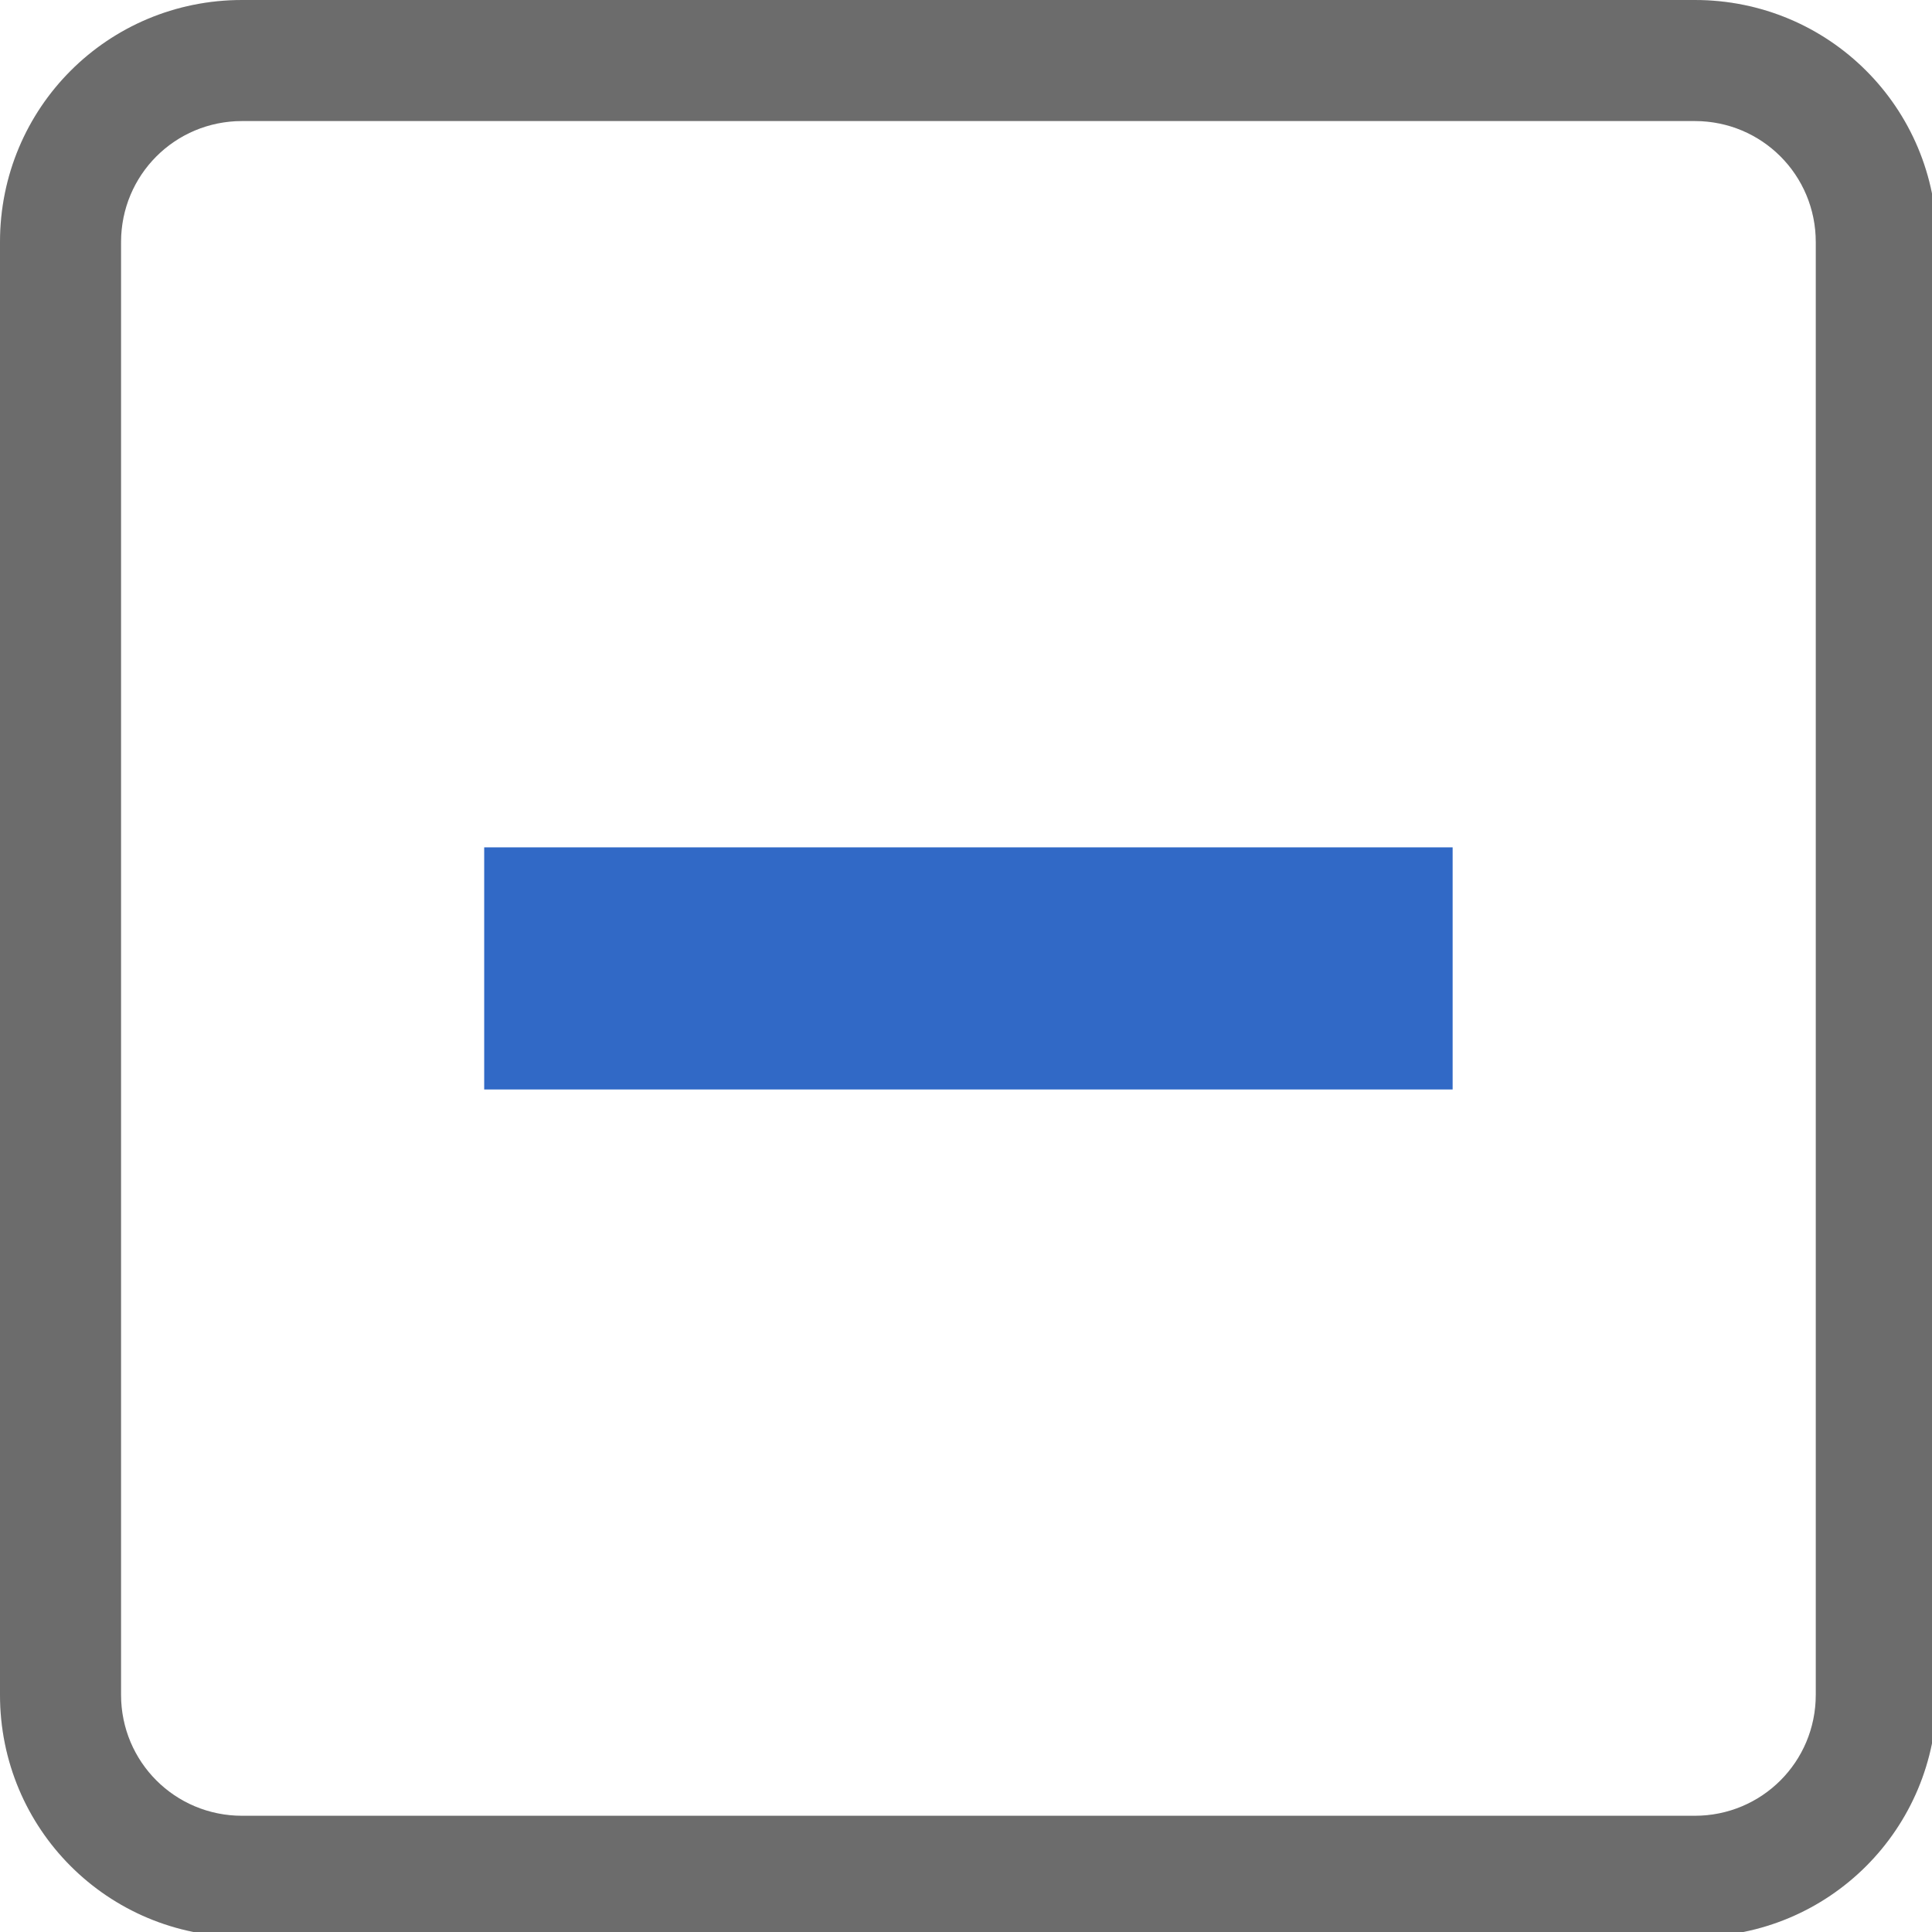
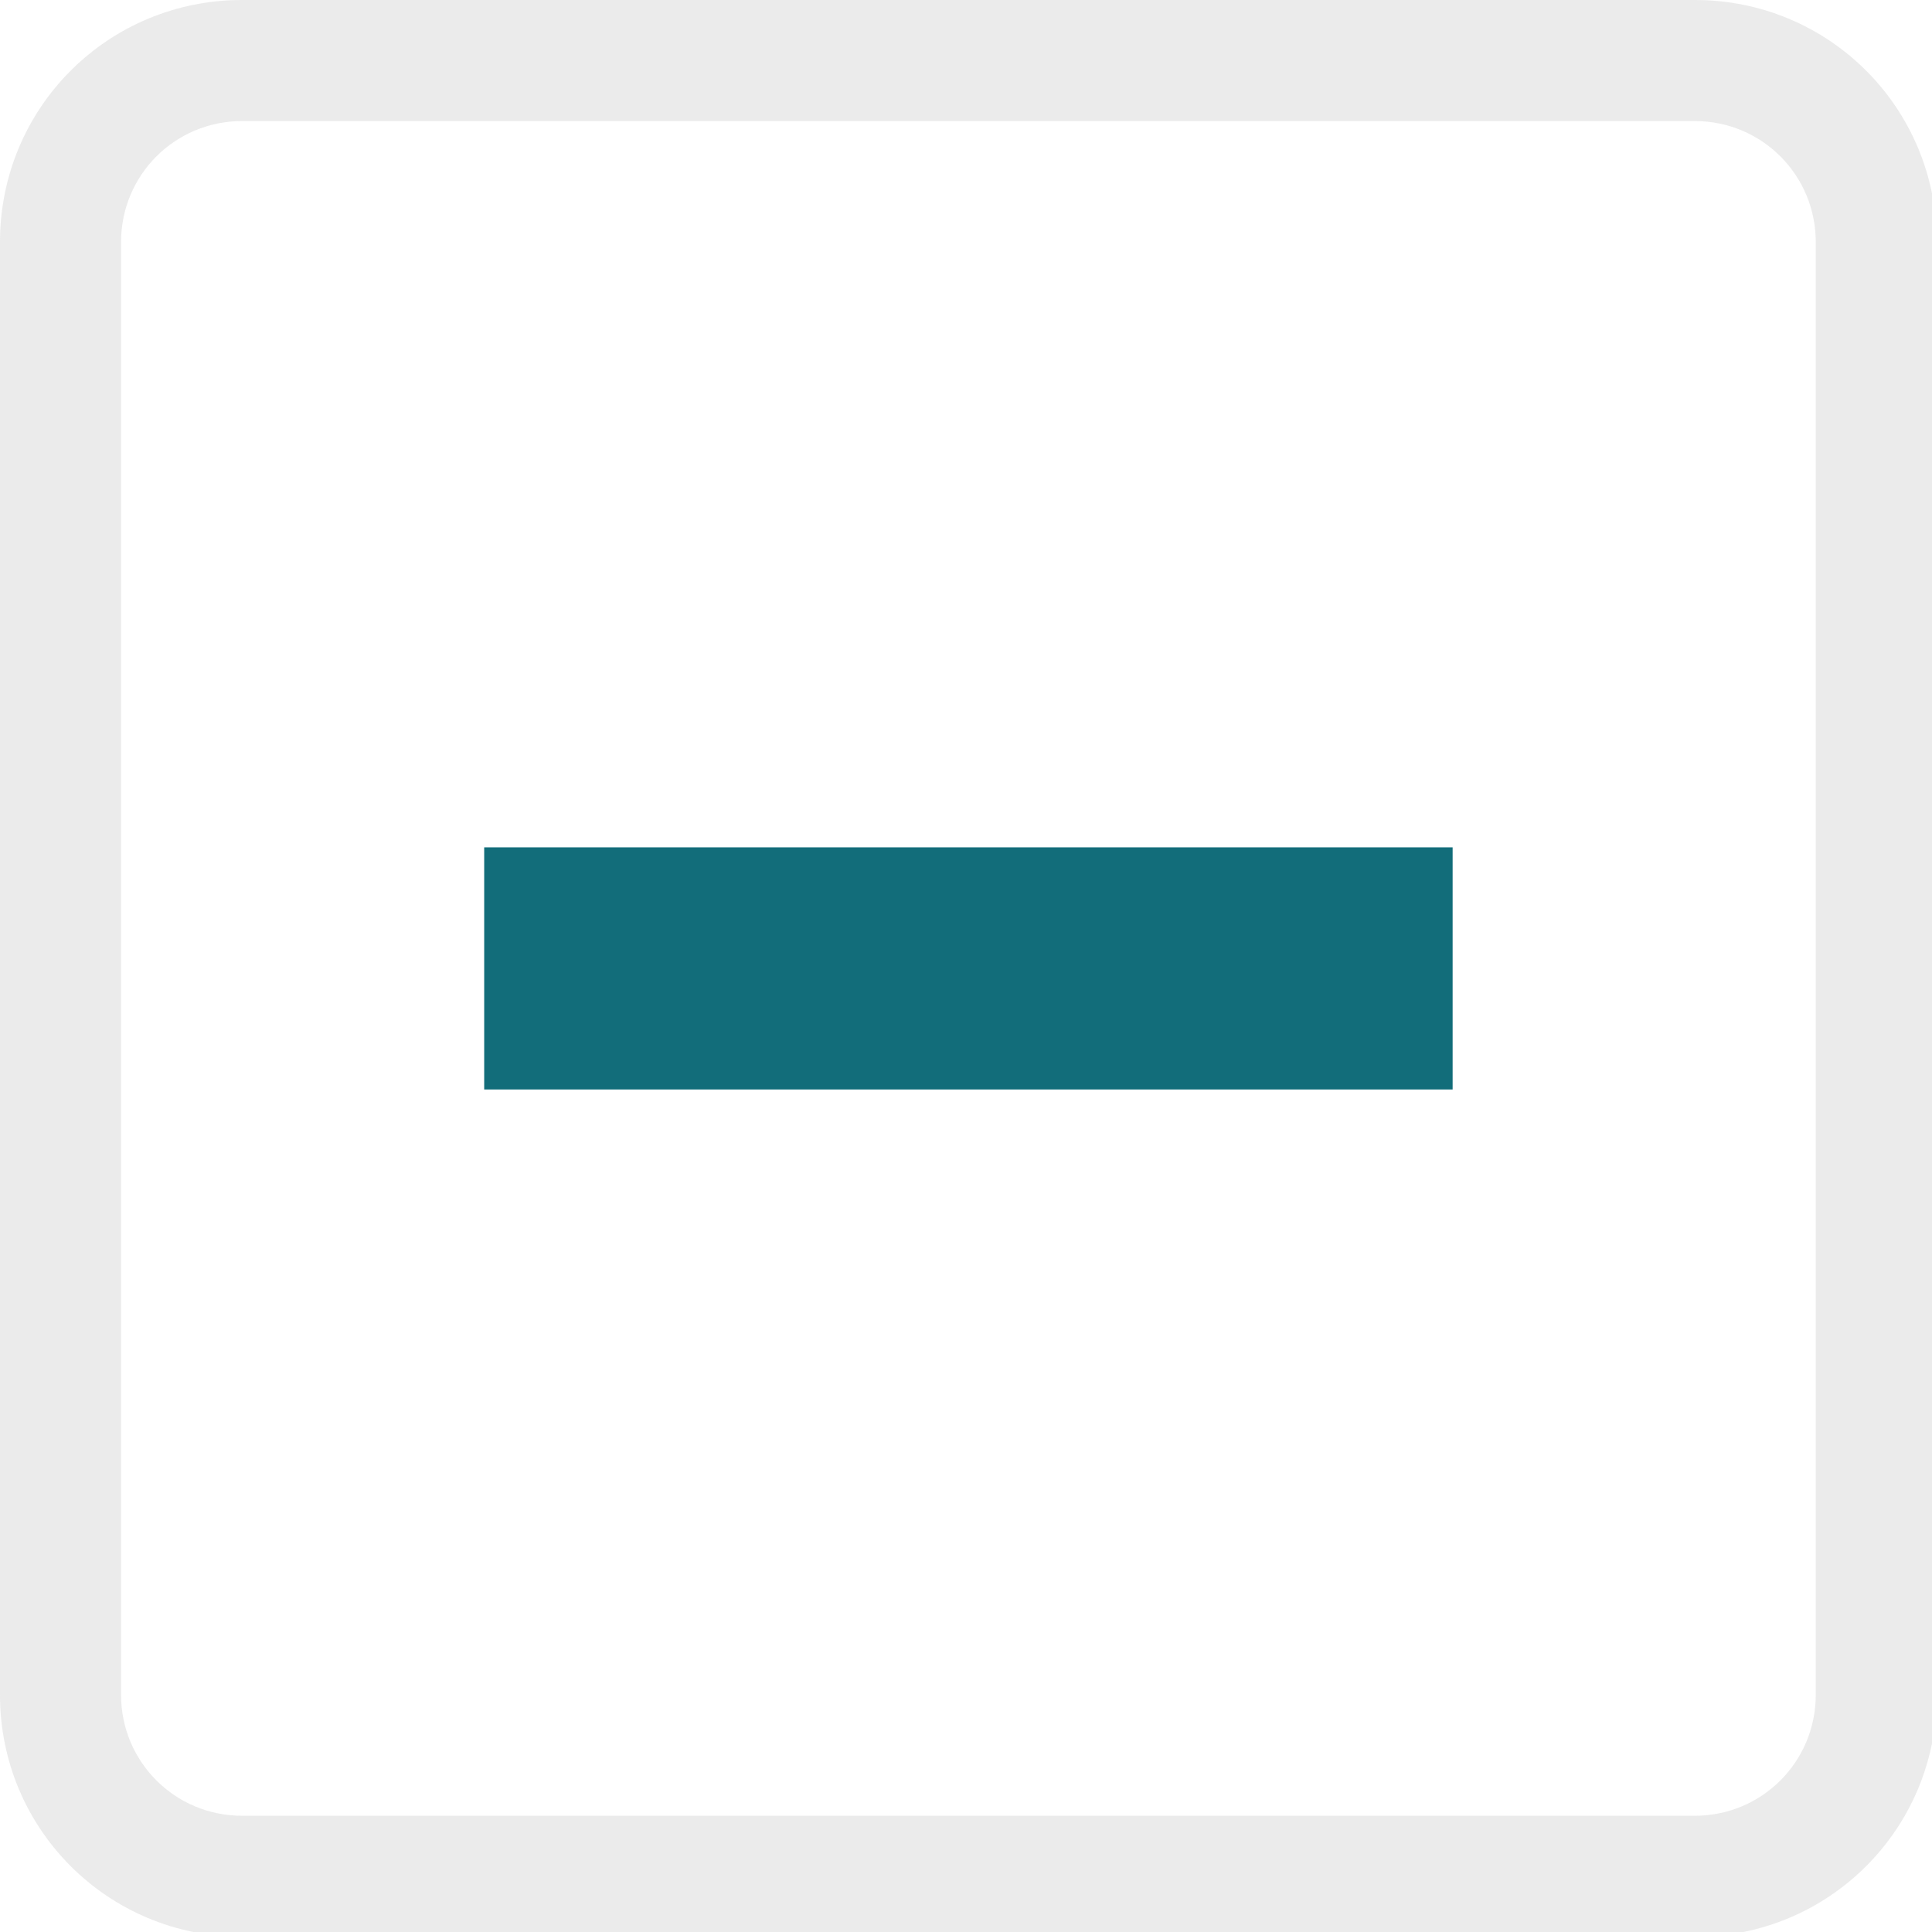
<svg xmlns="http://www.w3.org/2000/svg" width="133pt" height="133pt" viewBox="0 0 133 133" version="1.1">
  <g id="surface1">
-     <path style=" stroke:none;fill-rule:nonzero;fill:#000000;fill-opacity:0.5;" d="M 16.668 0 C 7.422 0 0 7.422 0 16.668 L 0 116.668 C 0 125.91 7.422 133.332 16.668 133.332 L 116.668 133.332 C 125.91 133.332 133.332 125.91 133.332 116.668 L 133.332 16.668 C 133.332 7.422 125.91 0 116.668 0 Z M 16.668 8.332 L 116.668 8.332 C 121.289 8.332 125 12.043 125 16.668 L 125 116.668 C 125 121.289 121.289 125 116.668 125 L 16.668 125 C 12.043 125 8.332 121.289 8.332 116.668 L 8.332 16.668 C 8.332 12.043 12.043 8.332 16.668 8.332 Z M 16.668 8.332 " />
-     <path style=" stroke:none;fill-rule:nonzero;fill:#000000;fill-opacity:0.15;" d="M 16.668 0 C 7.422 0 0 7.422 0 16.668 L 0 116.668 C 0 125.91 7.422 133.332 16.668 133.332 L 116.668 133.332 C 125.91 133.332 133.332 125.91 133.332 116.668 L 133.332 16.668 C 133.332 7.422 125.91 0 116.668 0 Z M 16.668 8.332 L 116.668 8.332 C 121.289 8.332 125 12.043 125 16.668 L 125 116.668 C 125 121.289 121.289 125 116.668 125 L 16.668 125 C 12.043 125 8.332 121.289 8.332 116.668 L 8.332 16.668 C 8.332 12.043 12.043 8.332 16.668 8.332 Z M 16.668 8.332 " />
-     <path style=" stroke:none;fill-rule:nonzero;fill:#3169C6;fill-opacity:1;" d="M 33.332 58.332 L 100 58.332 L 100 75 L 33.332 75 Z M 33.332 58.332 " />
+     <path style=" stroke:none;fill-rule:nonzero;fill:#dcdcdc;fill-opacity:0.5;" d="M 16.668 0 C 7.422 0 0 7.422 0 16.668 L 0 116.668 C 0 125.91 7.422 133.332 16.668 133.332 L 116.668 133.332 C 125.91 133.332 133.332 125.91 133.332 116.668 L 133.332 16.668 C 133.332 7.422 125.91 0 116.668 0 Z M 16.668 8.332 L 116.668 8.332 C 121.289 8.332 125 12.043 125 16.668 L 125 116.668 C 125 121.289 121.289 125 116.668 125 L 16.668 125 C 12.043 125 8.332 121.289 8.332 116.668 L 8.332 16.668 C 8.332 12.043 12.043 8.332 16.668 8.332 Z M 16.668 8.332 " />
+     <path style=" stroke:none;fill-rule:nonzero;fill:#dcdcdc;fill-opacity:0.15;" d="M 16.668 0 C 7.422 0 0 7.422 0 16.668 L 0 116.668 C 0 125.91 7.422 133.332 16.668 133.332 L 116.668 133.332 C 125.91 133.332 133.332 125.91 133.332 116.668 L 133.332 16.668 C 133.332 7.422 125.91 0 116.668 0 Z M 16.668 8.332 L 116.668 8.332 C 121.289 8.332 125 12.043 125 16.668 L 125 116.668 C 125 121.289 121.289 125 116.668 125 L 16.668 125 C 12.043 125 8.332 121.289 8.332 116.668 L 8.332 16.668 C 8.332 12.043 12.043 8.332 16.668 8.332 Z M 16.668 8.332 " />
+     <path style=" stroke:none;fill-rule:nonzero;fill:#126d7a;fill-opacity:1;" d="M 33.332 58.332 L 100 58.332 L 100 75 L 33.332 75 Z M 33.332 58.332 " />
  </g>
</svg>
